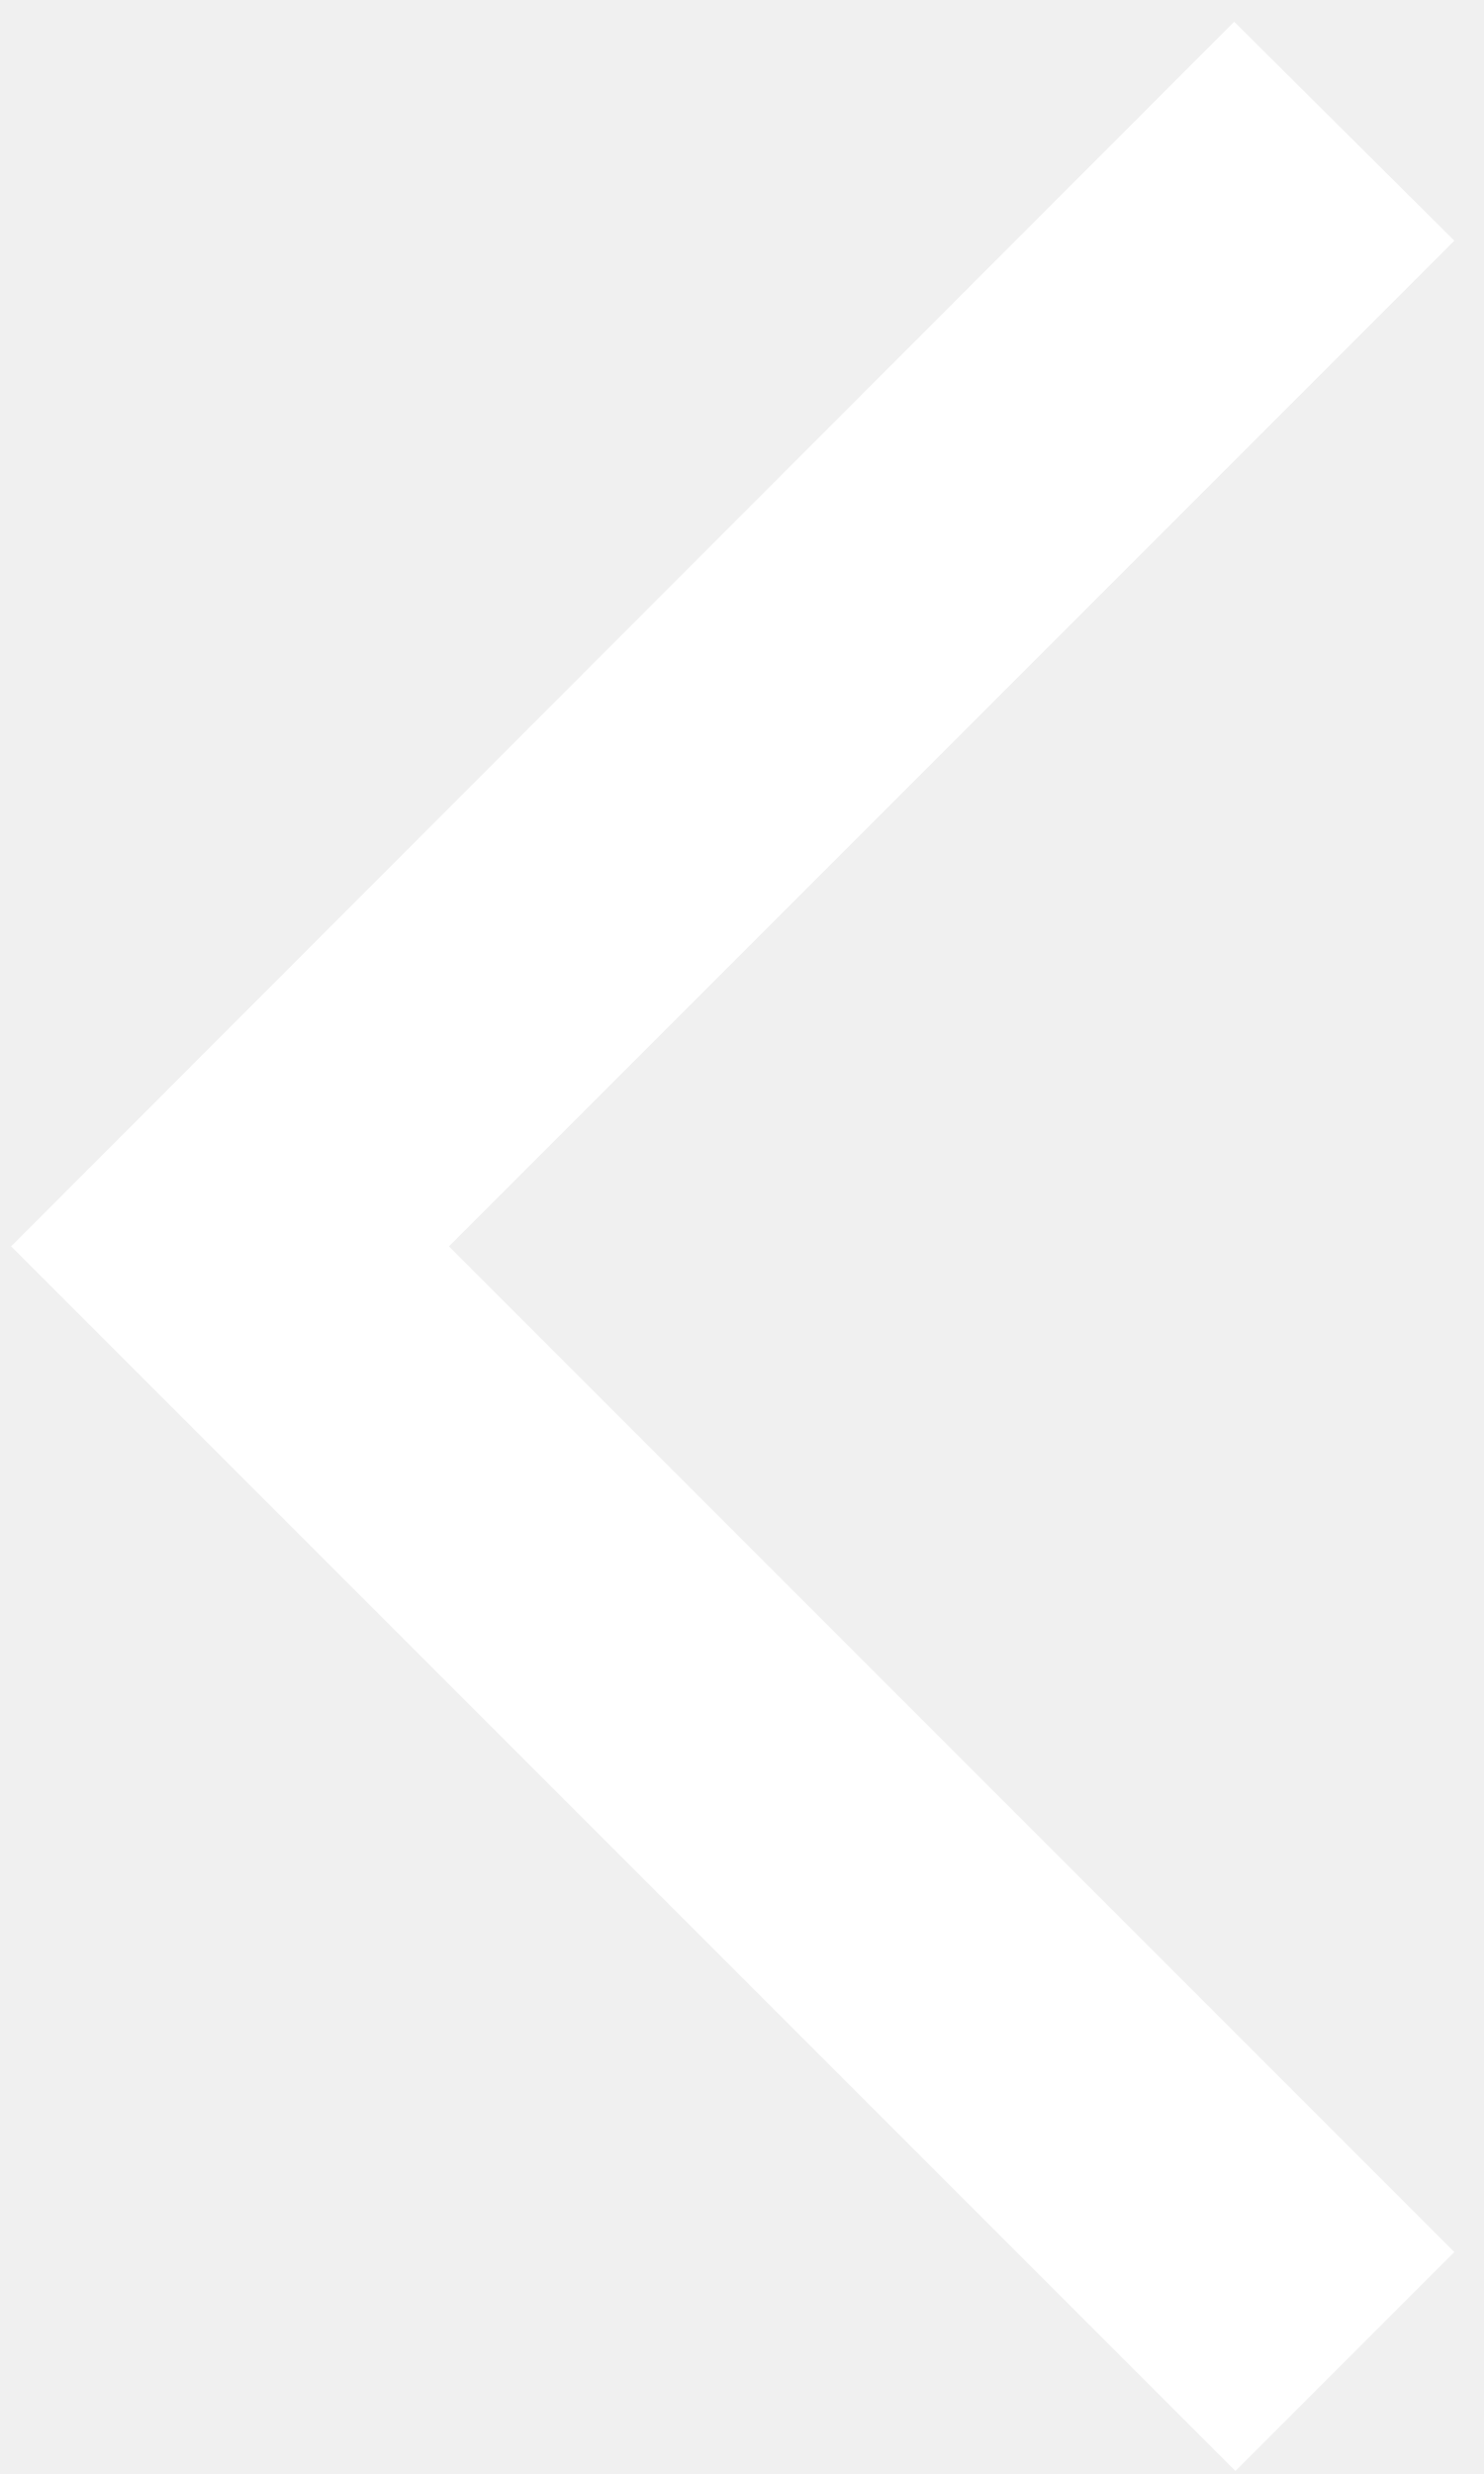
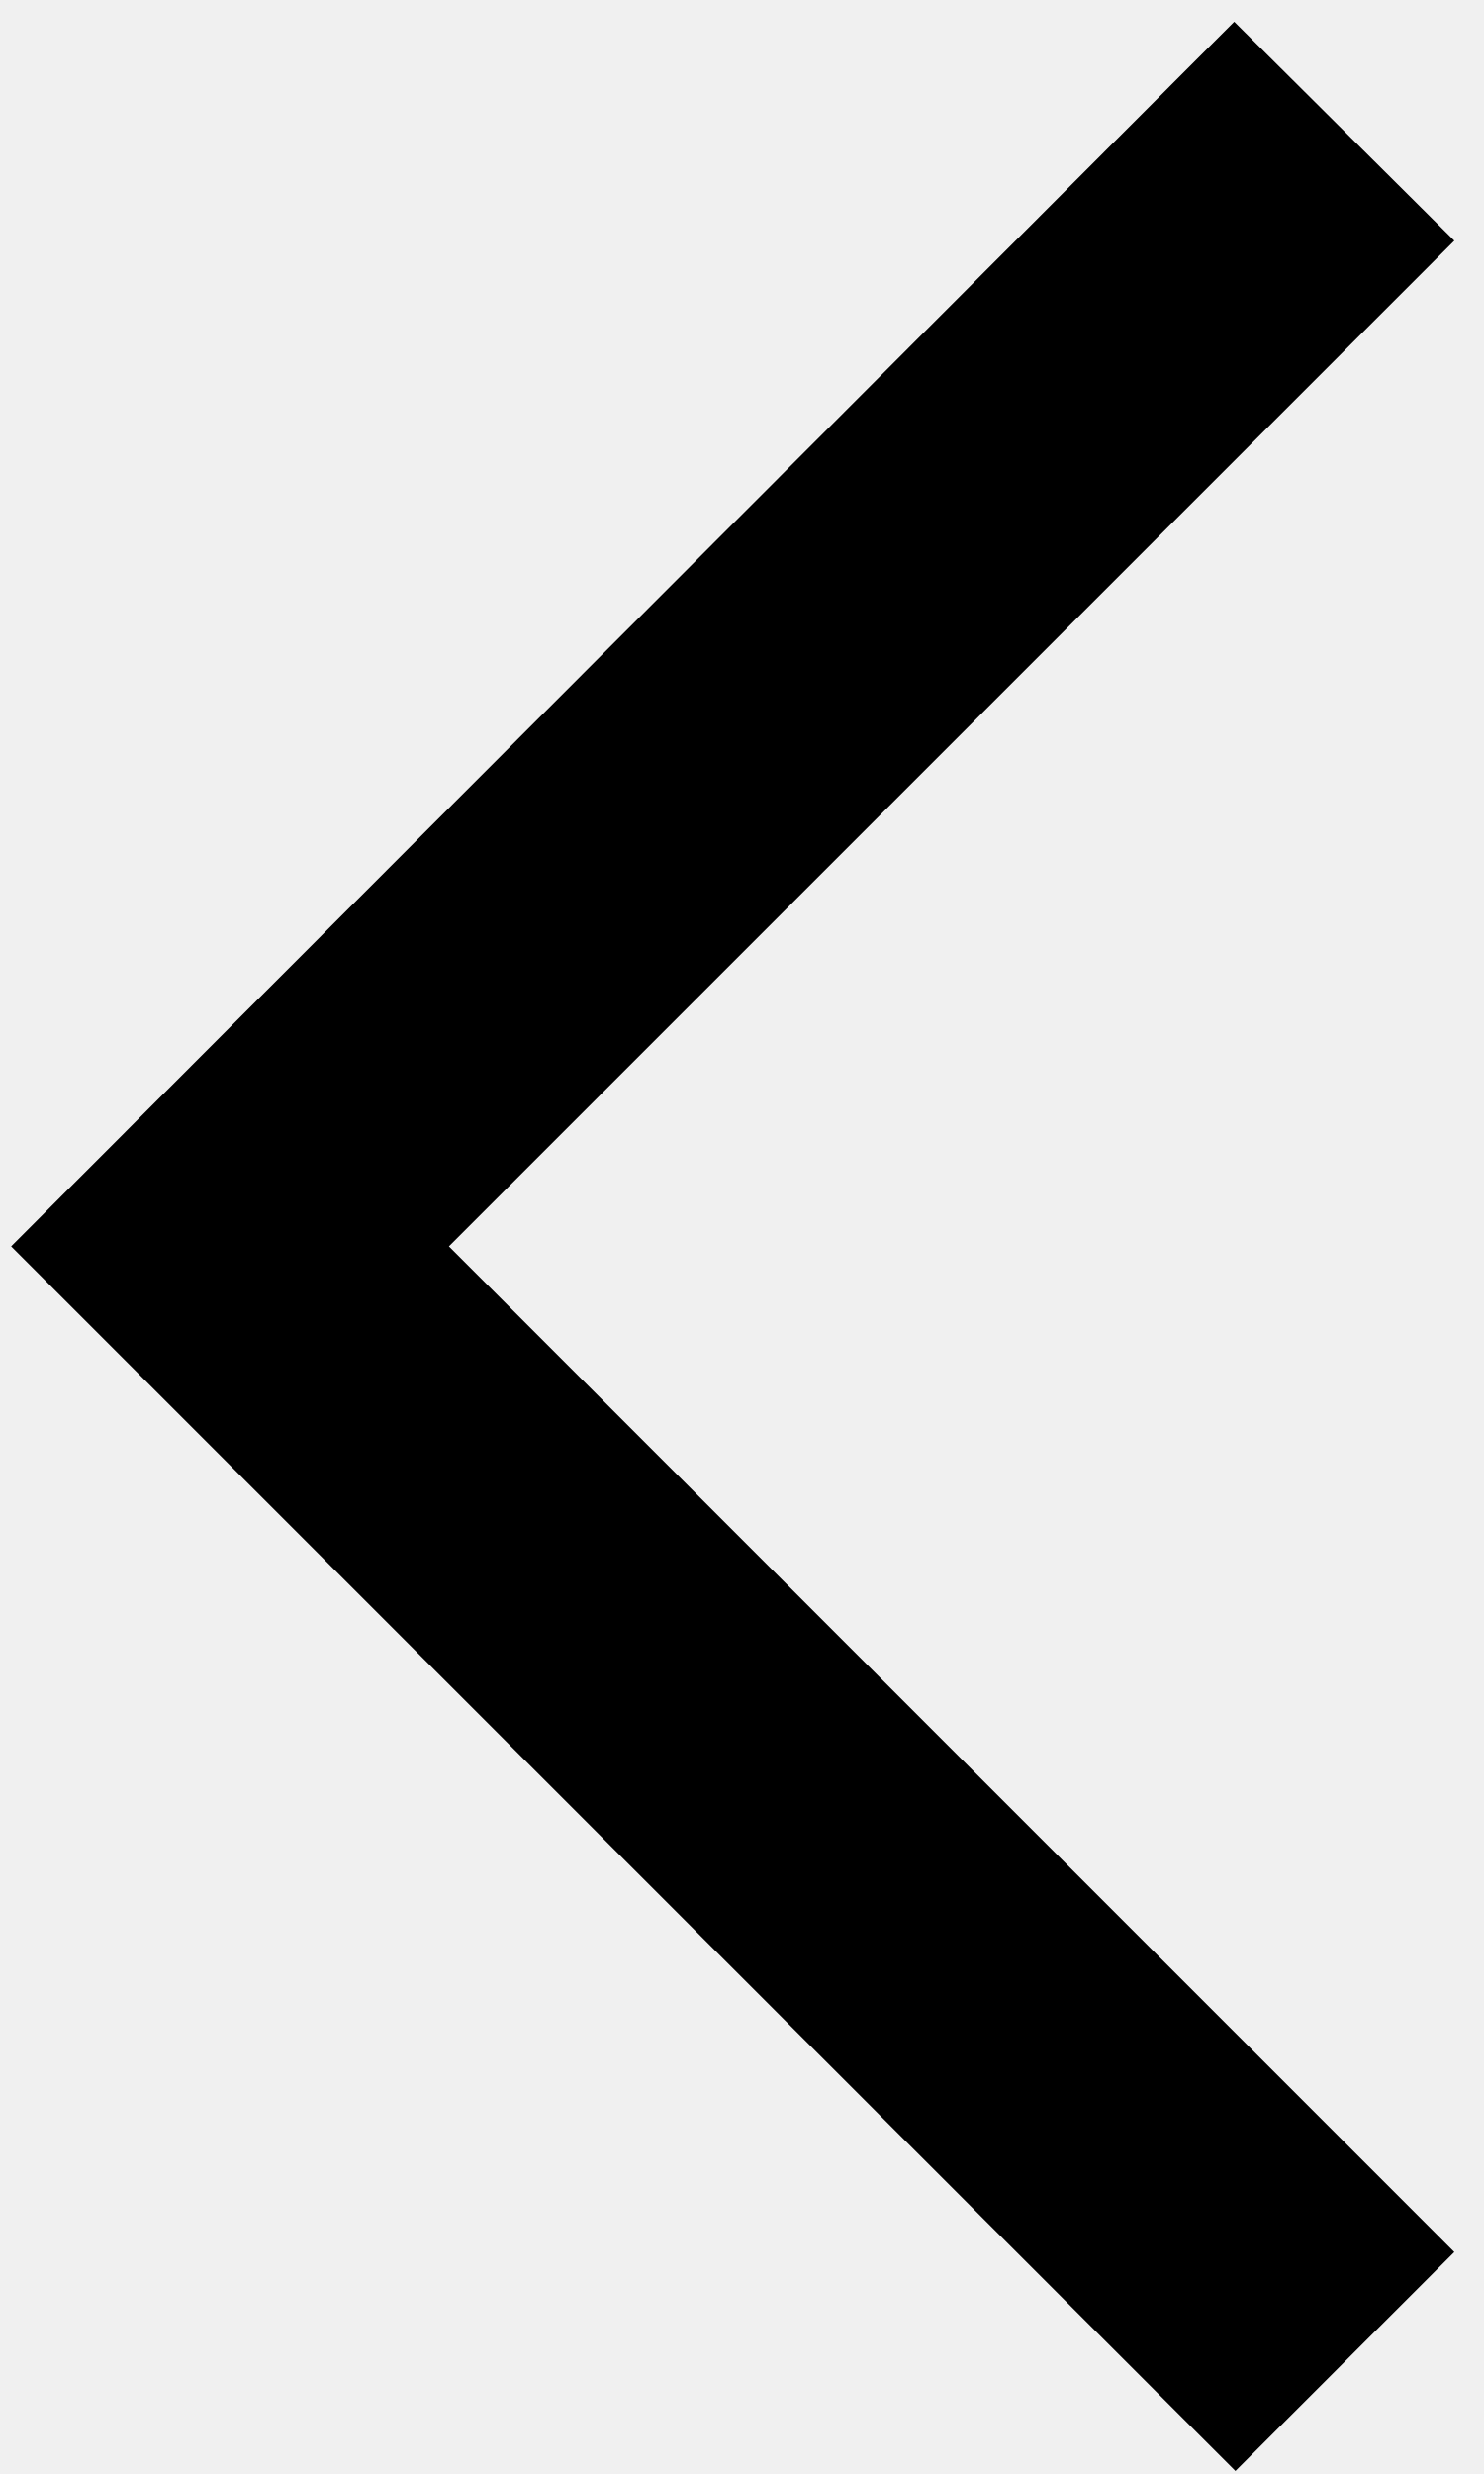
<svg xmlns="http://www.w3.org/2000/svg" width="48" height="80" viewBox="0 0 48 80" fill="none">
-   <path d="M47.04 7.783L39.92 0.703L0.36 40.303L39.96 79.903L47.04 72.823L14.52 40.303L47.04 7.783V7.783Z" fill="white" />
+   <path d="M47.04 7.783L39.92 0.703L0.36 40.303L39.96 79.903L47.04 72.823L14.52 40.303L47.04 7.783V7.783Z" fill="black" />
</svg>
